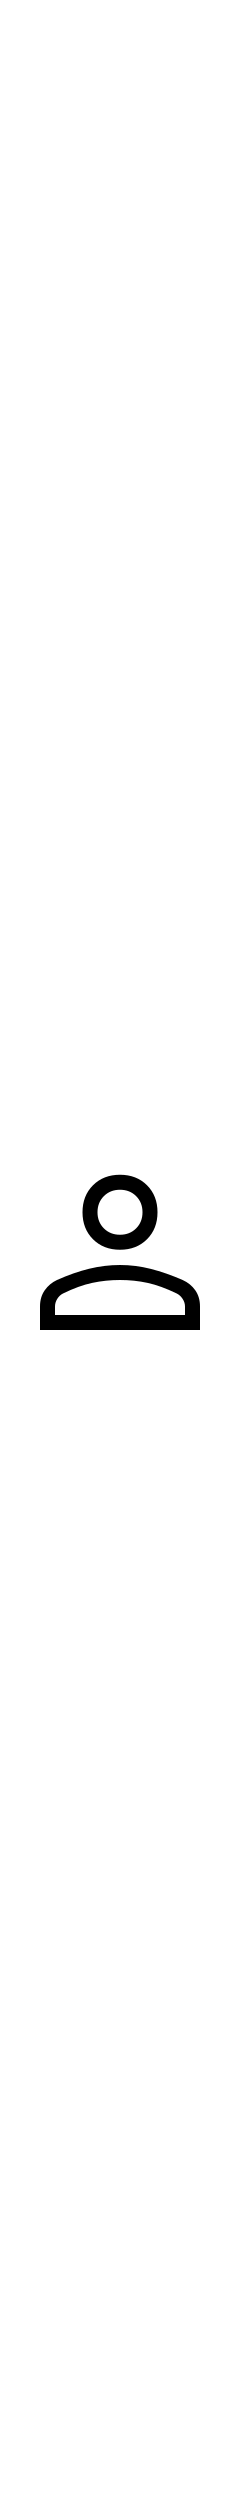
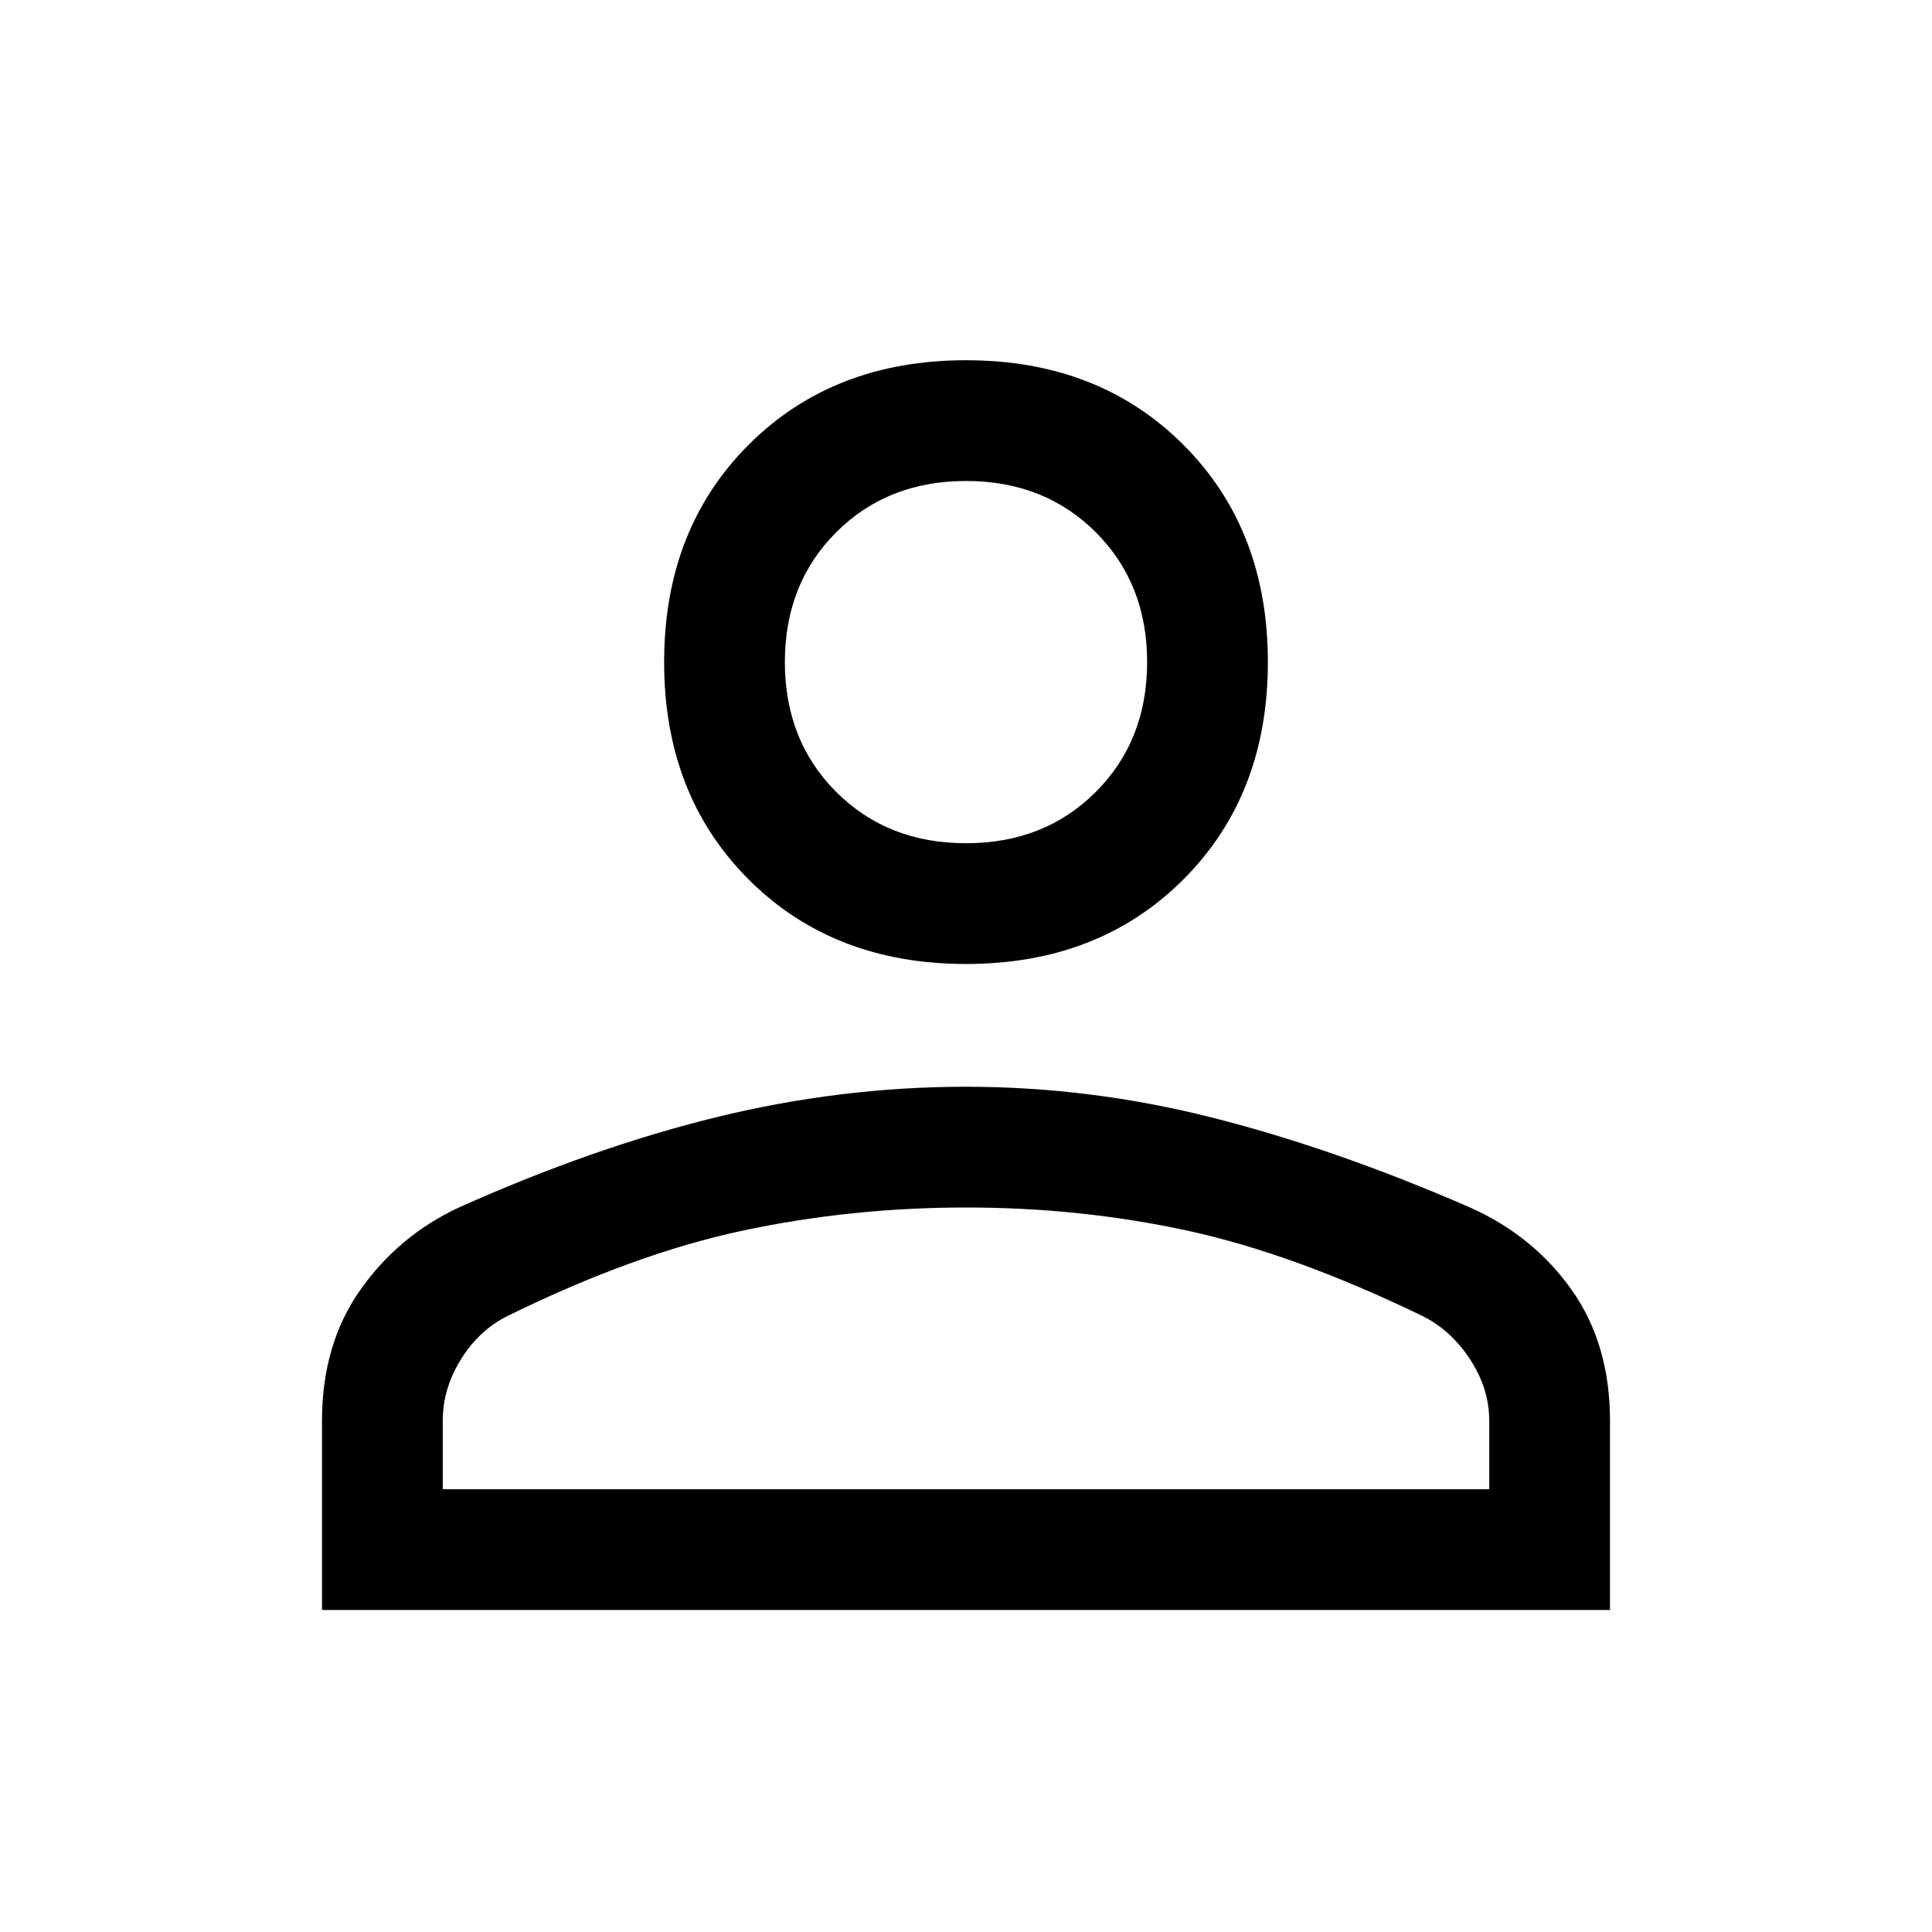
- <svg xmlns="http://www.w3.org/2000/svg" height="500px" viewBox="0 -960 960 960" width="48px" fill="#000000">
+ <svg xmlns="http://www.w3.org/2000/svg" height="48px" viewBox="0 -960 960 960" width="48px" fill="#000000">
  <path d="M480-481q-66 0-108-42t-42-108q0-66 42-108t108-42q66 0 108 42t42 108q0 66-42 108t-108 42ZM160-160v-94q0-38 19-65t49-41q67-30 128.5-45T480-420q62 0 123 15.5t127.92 44.69q31.3 14.13 50.19 40.97Q800-292 800-254v94H160Zm60-60h520v-34q0-16-9.5-30.5T707-306q-64-31-117-42.5T480-360q-57 0-111 11.5T252-306q-14 7-23 21.5t-9 30.5v34Zm260-321q39 0 64.5-25.5T570-631q0-39-25.5-64.5T480-721q-39 0-64.5 25.5T390-631q0 39 25.5 64.5T480-541Zm0-90Zm0 411Z" />
</svg>
